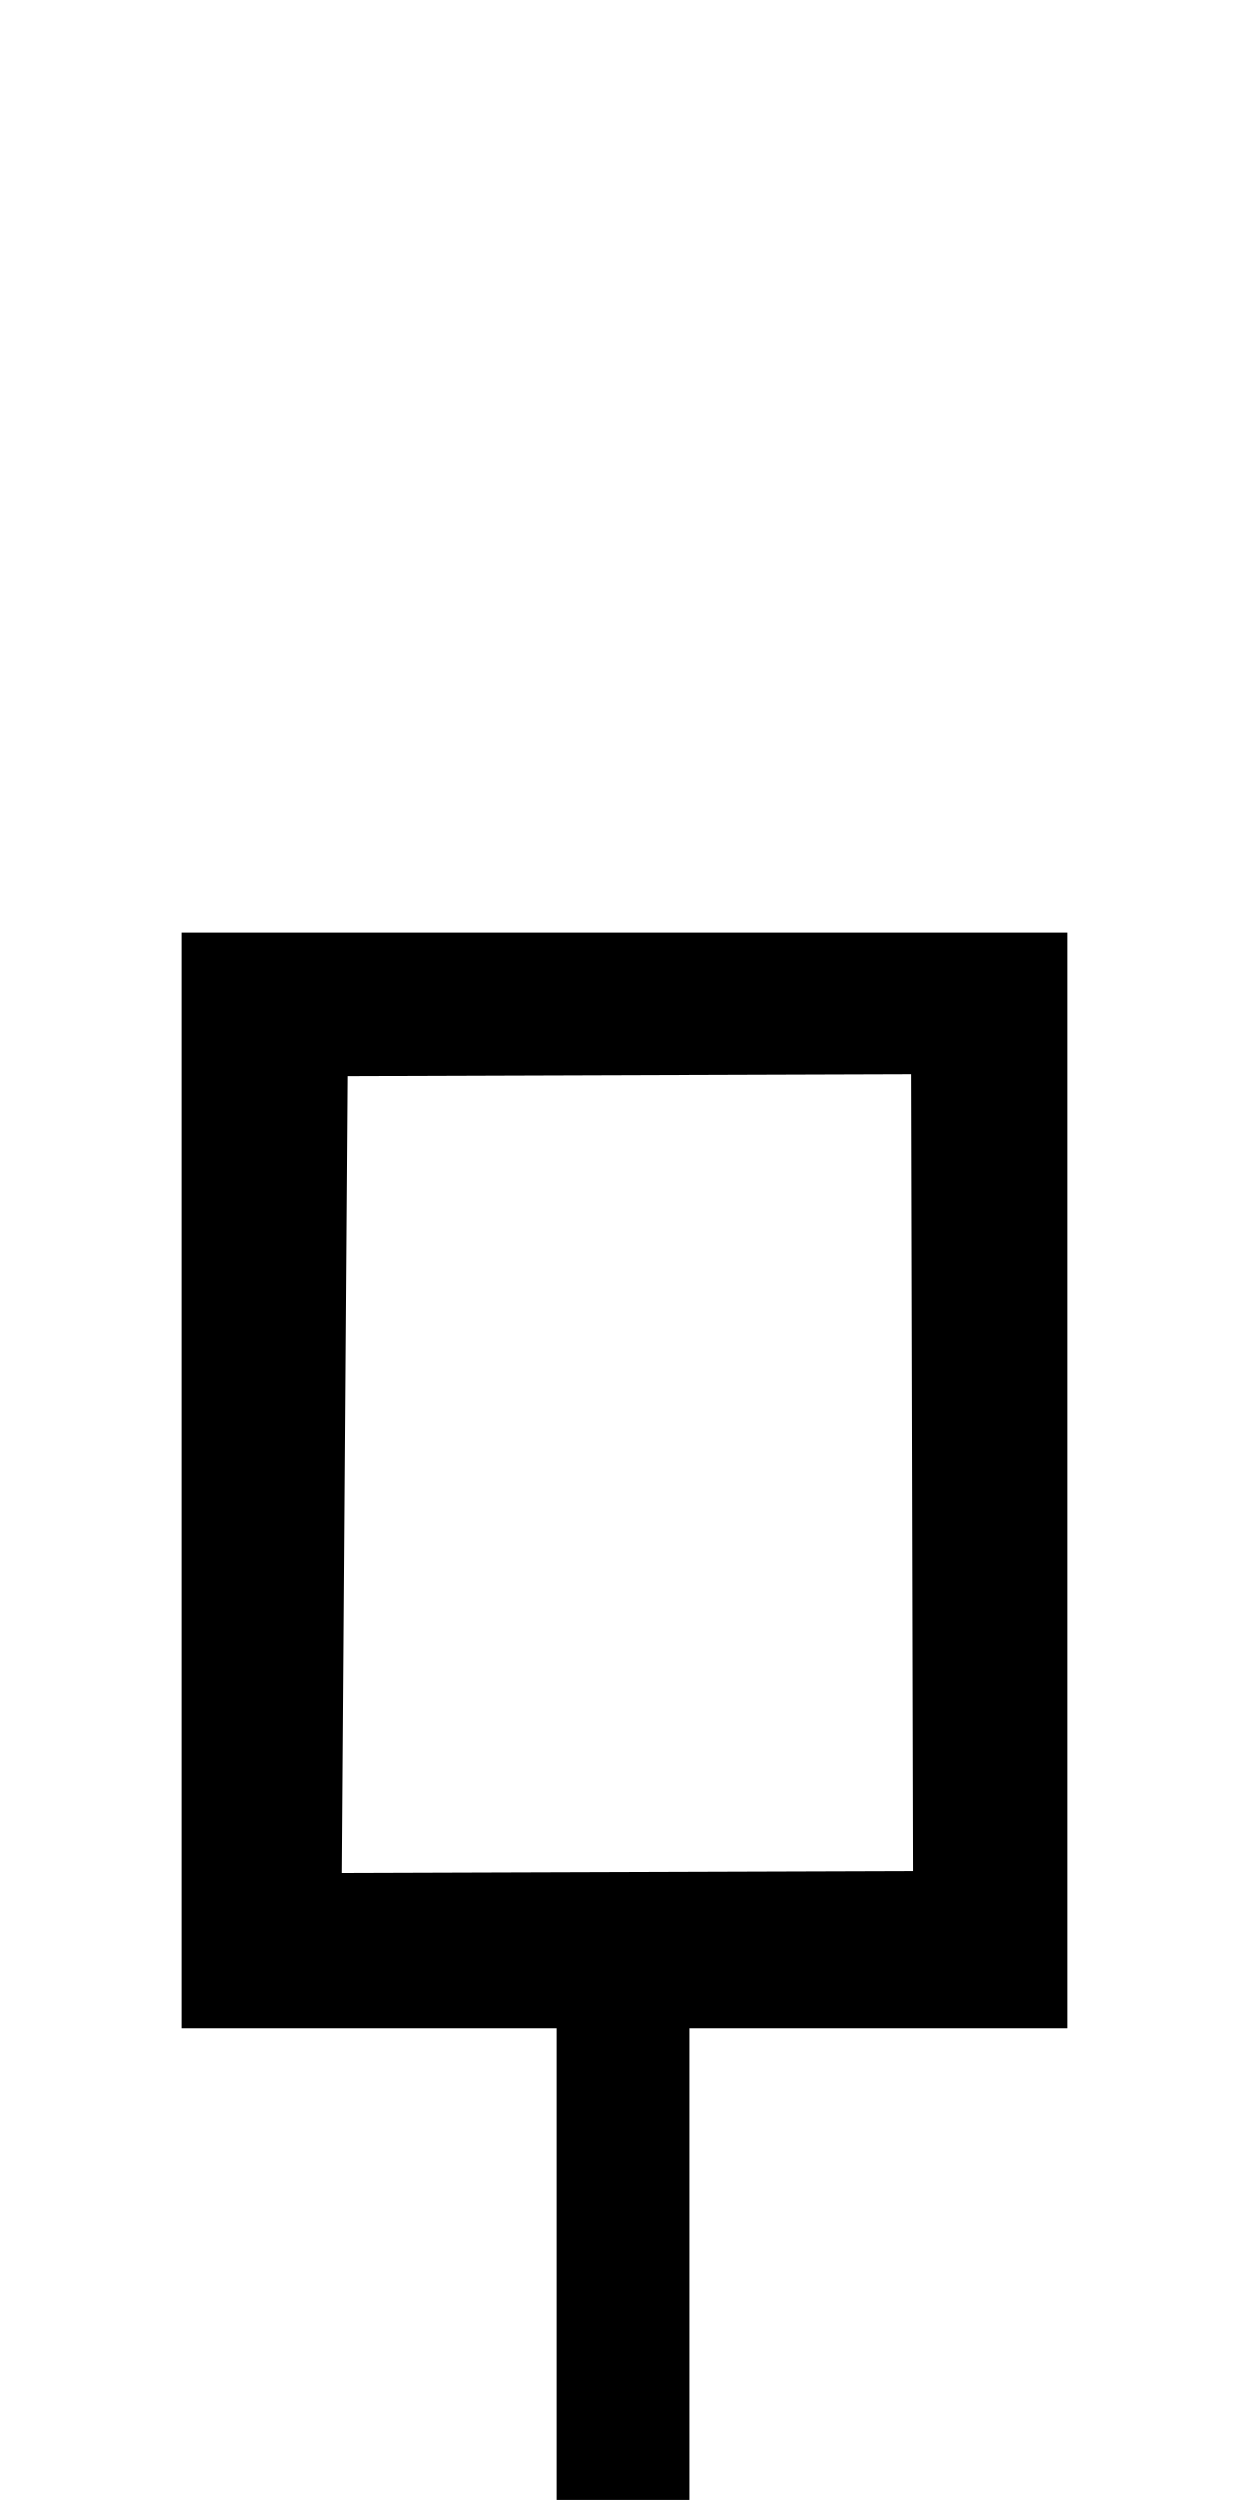
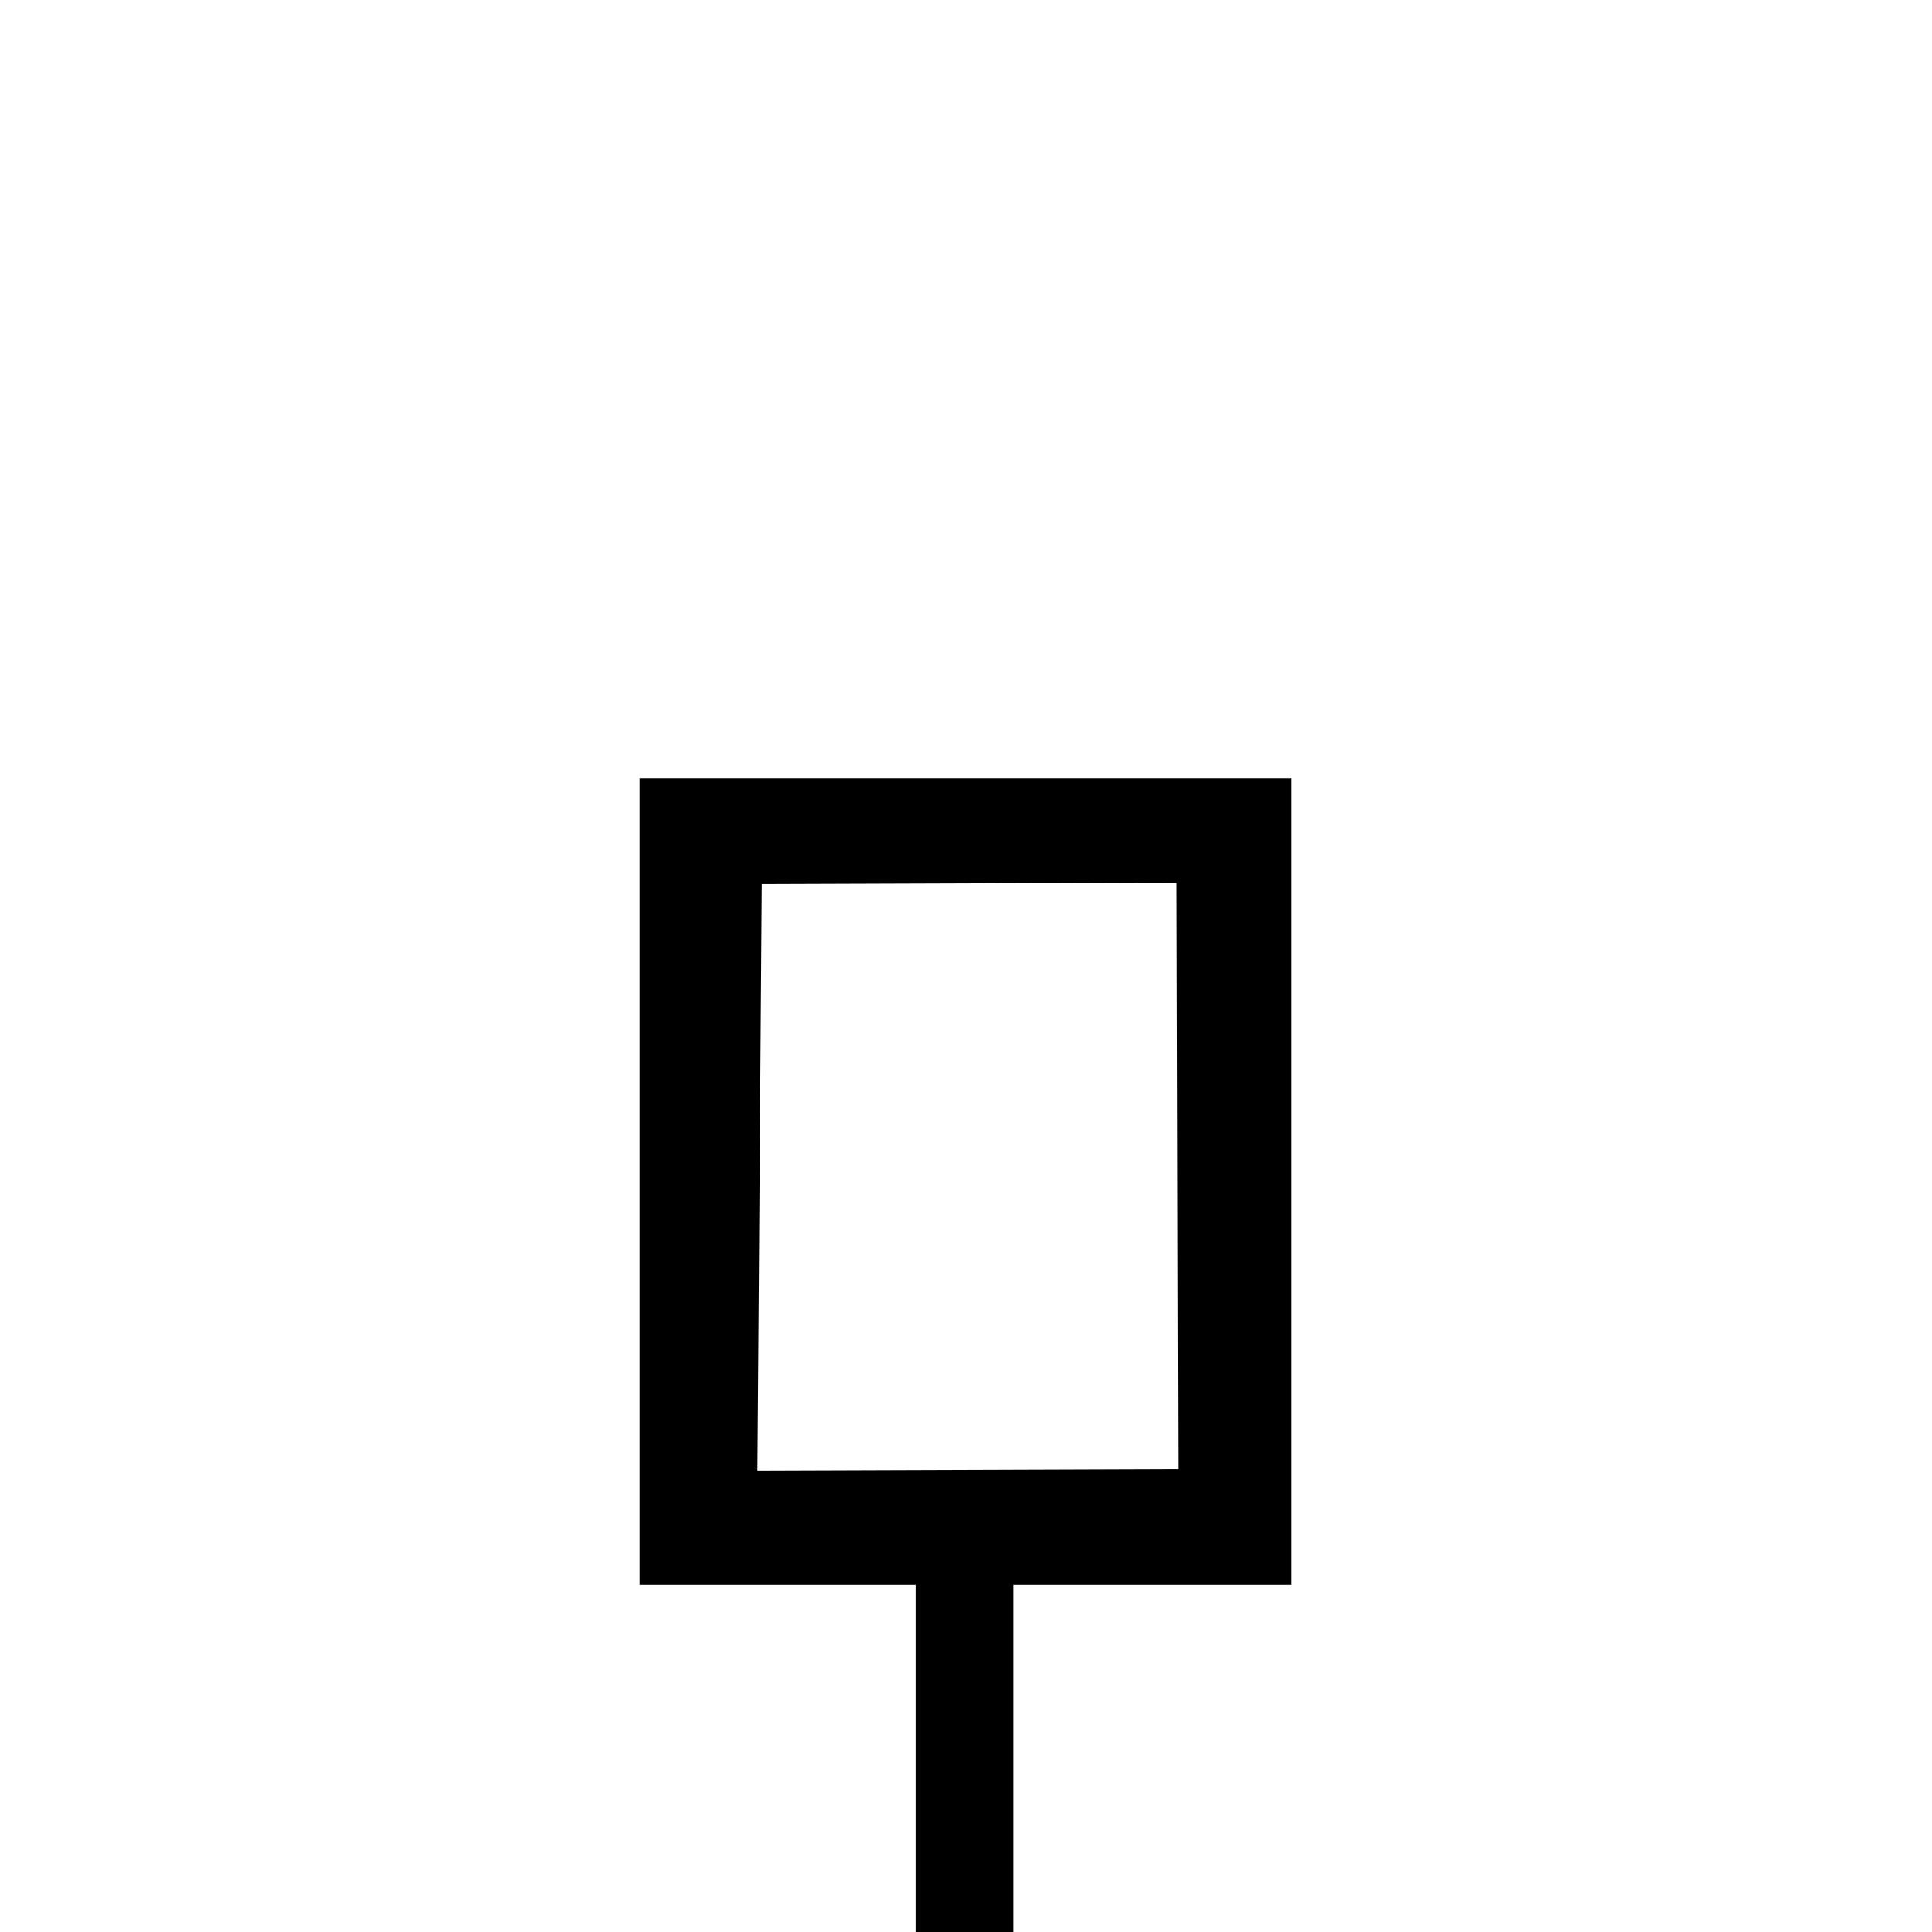
- <svg xmlns="http://www.w3.org/2000/svg" version="1.0" width="13.333" height="26.667">
-   <g transform="scale(0.333333)">
-     <g id="cyclinder">
-       <path d="m 5.812,29.844 0,35.062 12,0 0,15.094 4.25,0 0,-15.094 12.094,0 0,-35.062 -28.344,0 z m 23.344,4.531 0.062,25.5 -18.281,0.062 0.188,-25.5 18.031,-0.062 z" />
+ <svg xmlns="http://www.w3.org/2000/svg" version="1.1" width="20" height="20" viewBox="0 0 20 20">
+   <rect width="20" height="20" fill="none" stroke="none" />
+   <g transform="matrix(0.714286,0,0,0.714286,5.2381,0.9524)">
+     <g transform="scale(0.333333)">
+       <g id="cyclinder">
+         <path d="m 5.812,29.844 0,35.062 12,0 0,15.094 4.25,0 0,-15.094 12.094,0 0,-35.062 -28.344,0 z m 23.344,4.531 0.062,25.5 -18.281,0.062 0.188,-25.5 18.031,-0.062 z" />
+       </g>
    </g>
  </g>
</svg>
